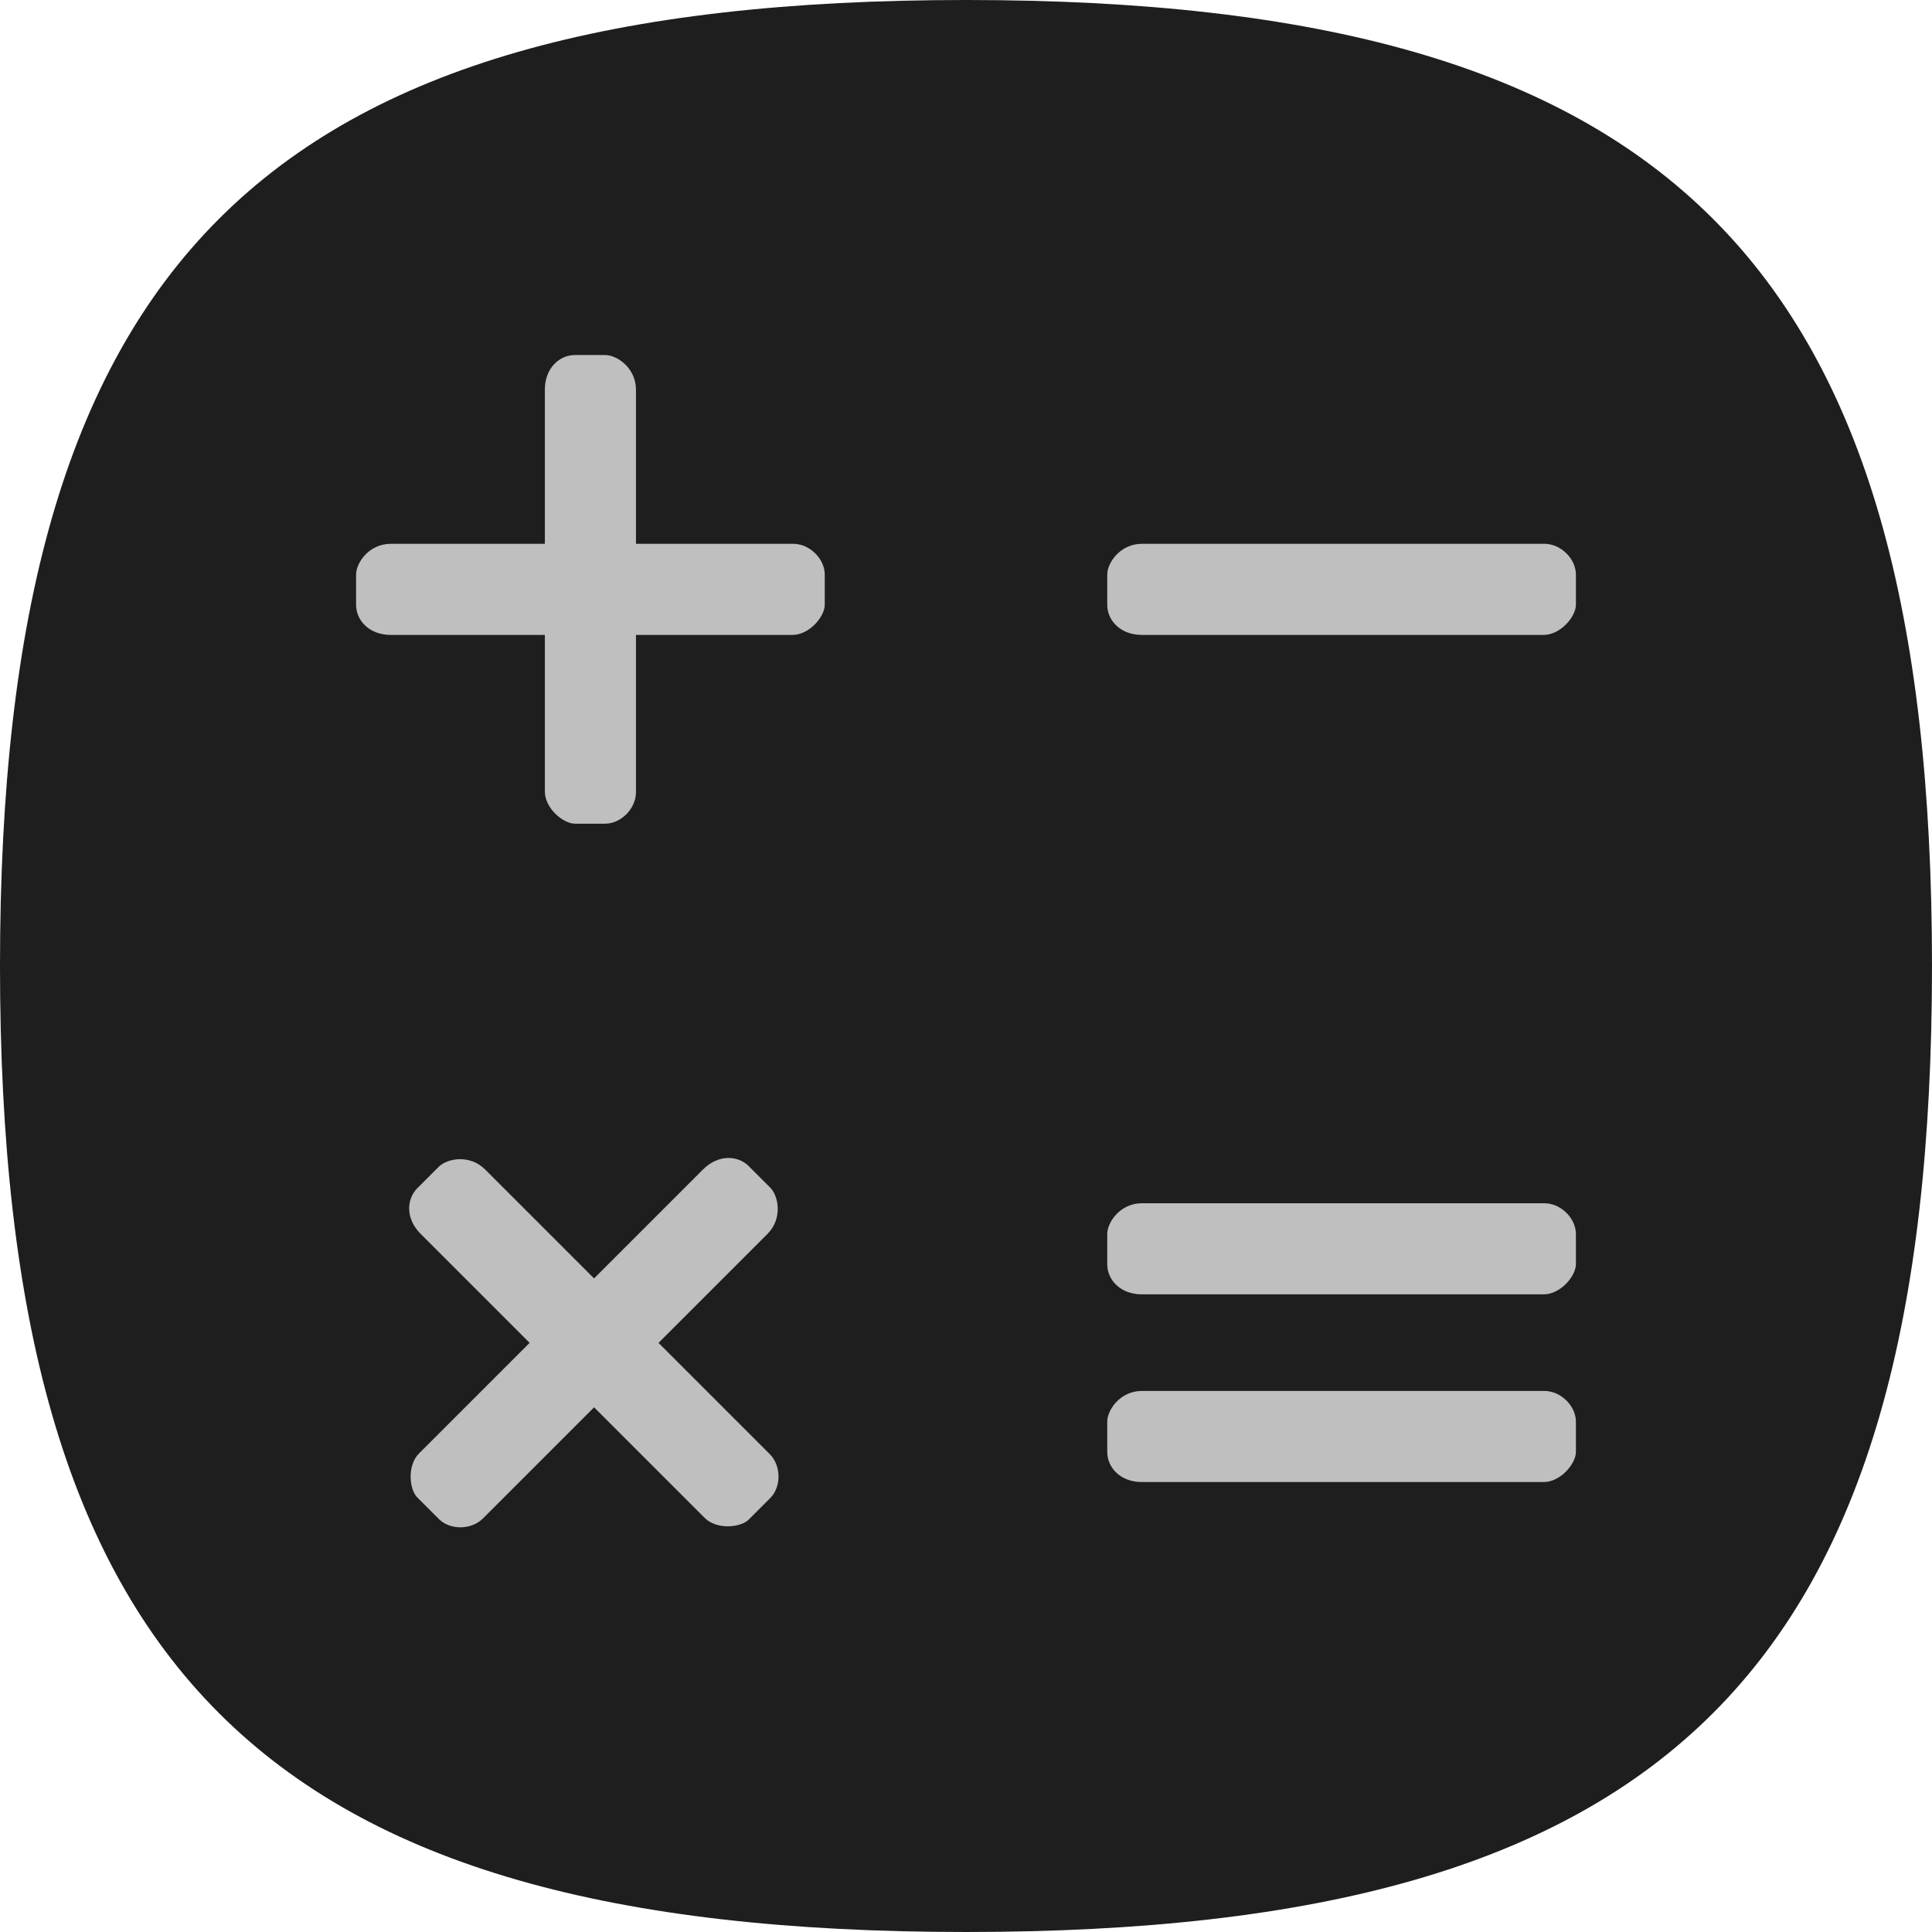
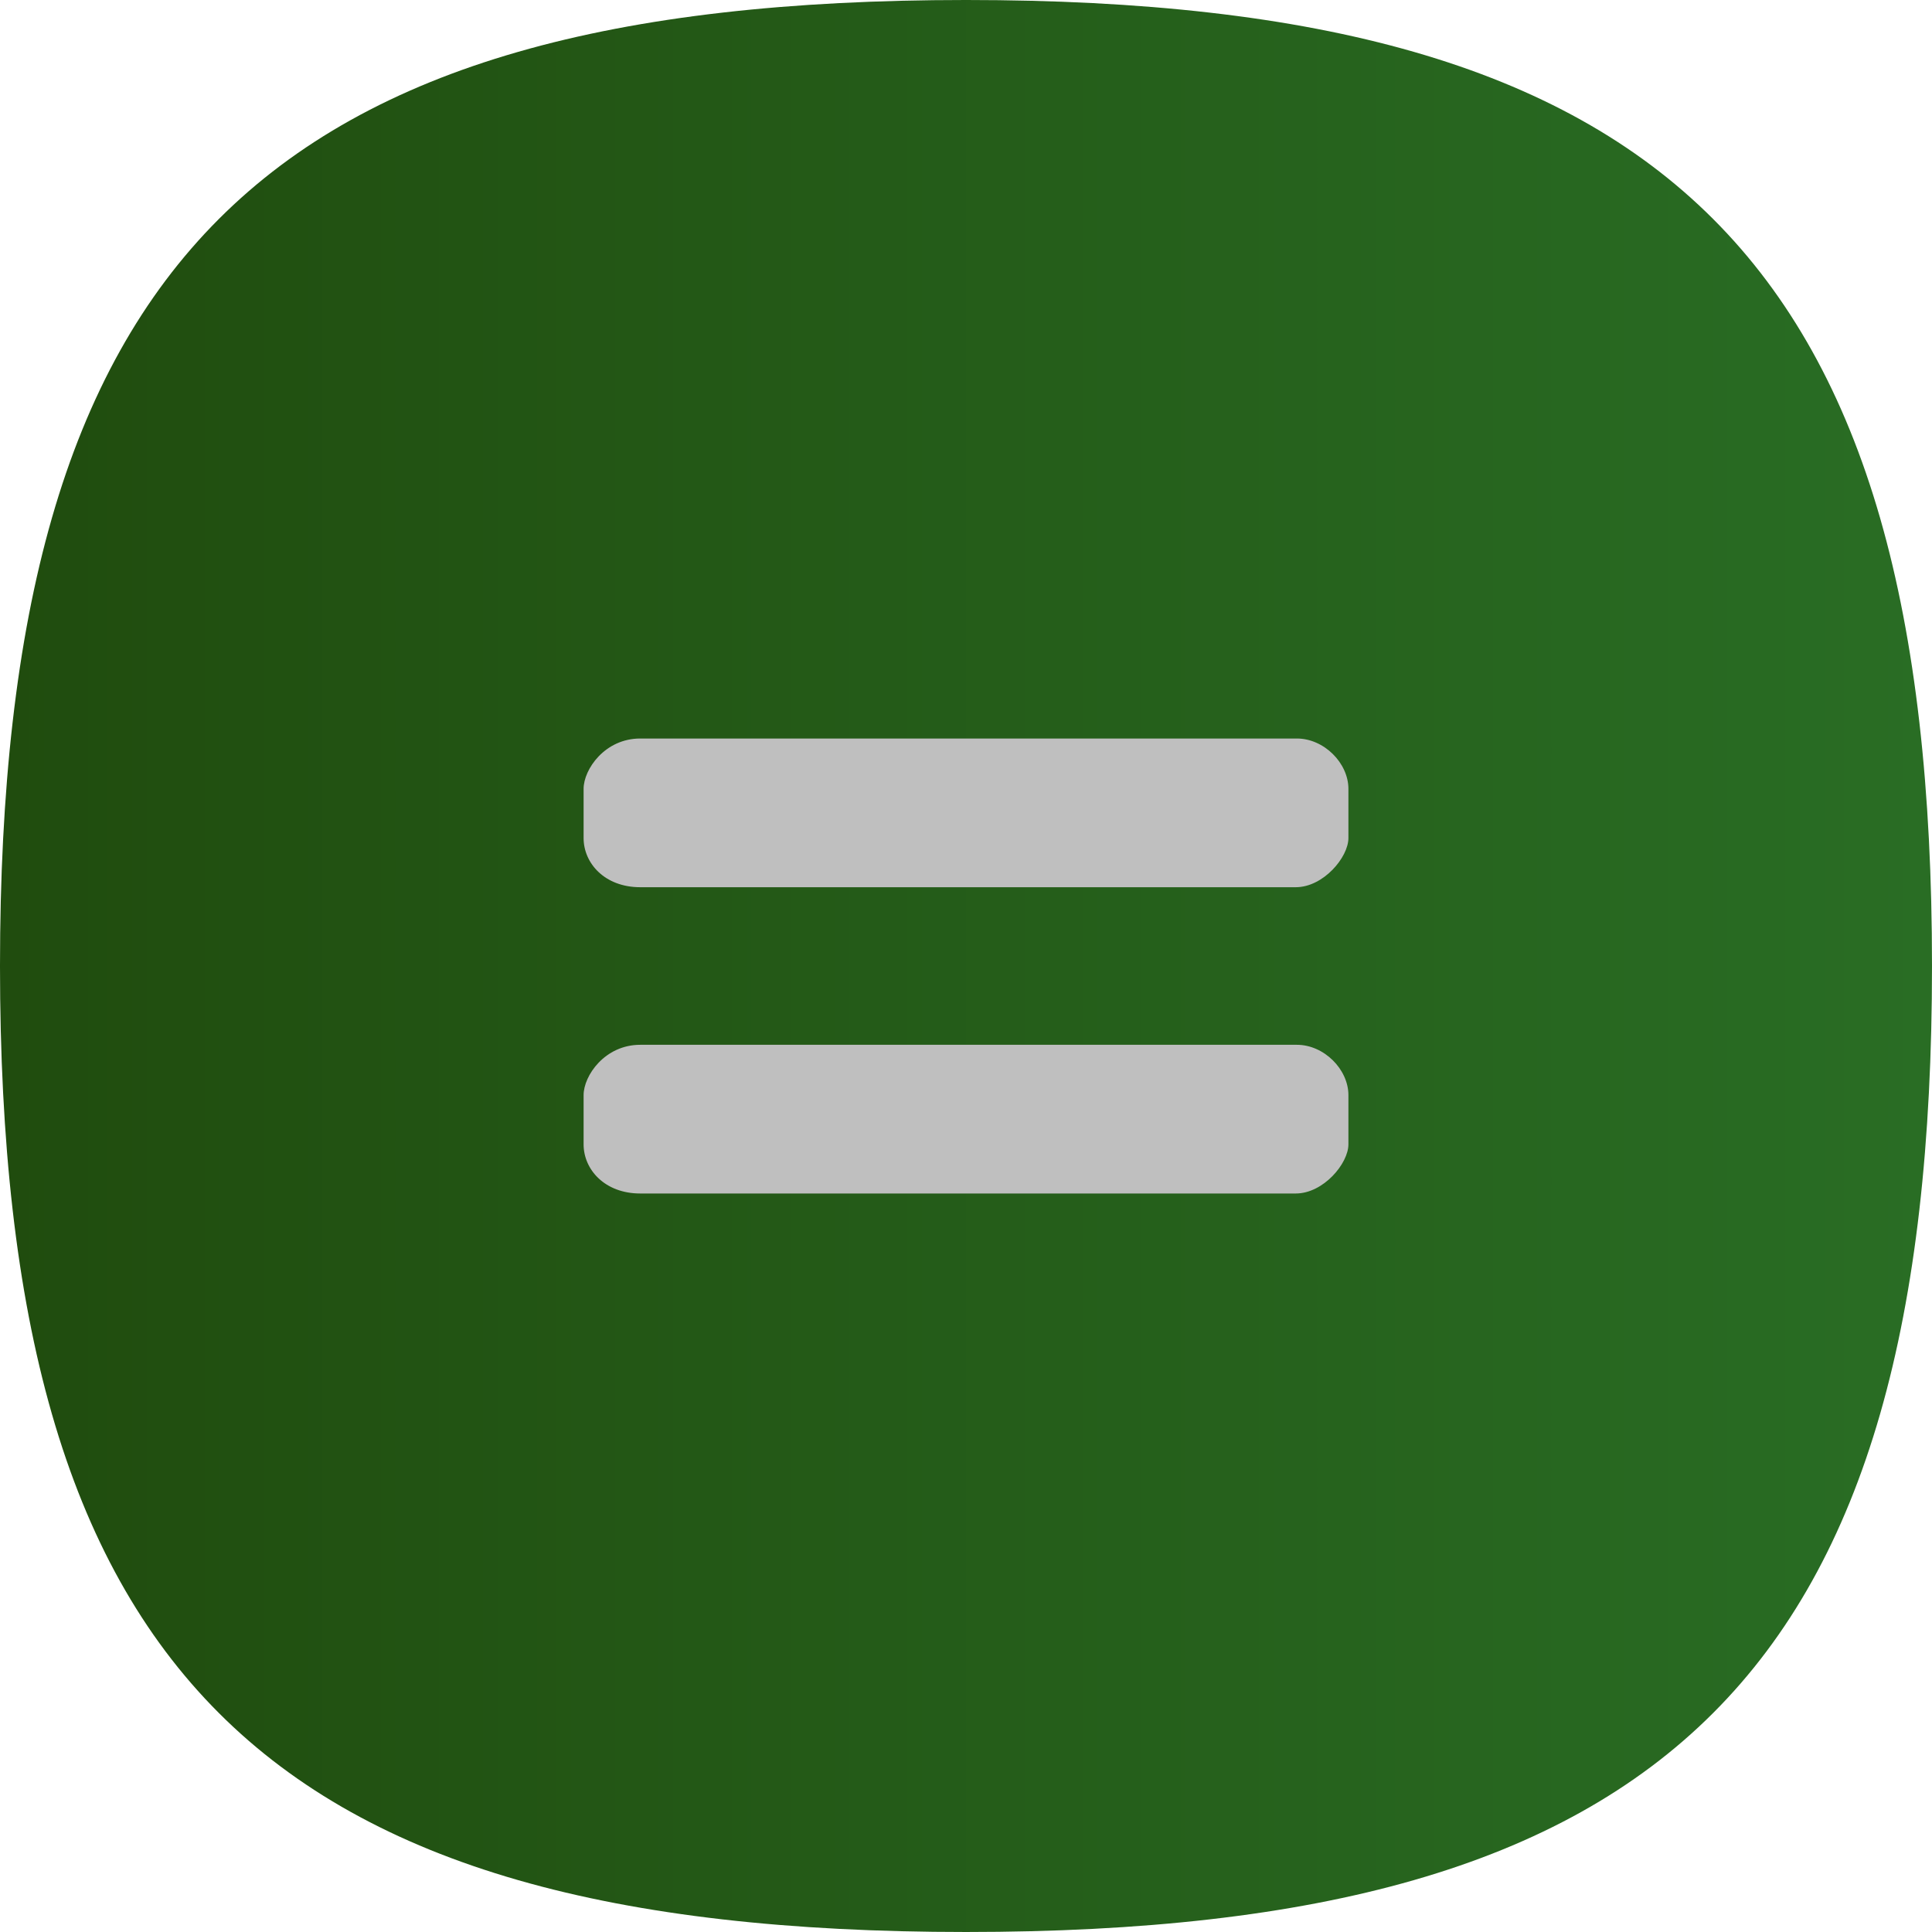
<svg xmlns="http://www.w3.org/2000/svg" version="1.1" width="113.738" height="113.738" viewBox="0,0,113.738,113.738">
+   <defs>
+     <linearGradient x1="183.131" y1="180" x2="296.869" y2="180" gradientUnits="userSpaceOnUse" id="color-1">
+       <stop offset="0" stop-color="#204c0e" />
+       <stop offset="1" stop-color="#296d24" />
+     </linearGradient>
+   </defs>
  <g transform="translate(-183.1311,-123.1311)">
    <g stroke-miterlimit="10">
-       <path d="M296.869,180c0,41.455 -15.411,56.869 -56.869,56.869c-41.457,0 -56.869,-15.414 -56.869,-56.869c0,-41.455 15.411,-56.869 56.869,-56.869c41.457,0 56.869,15.414 56.869,56.869z" fill="#1e1e1e" stroke="none" stroke-width="1" />
+       <path d="M296.869,180c0,41.455 -15.411,56.869 -56.869,56.869c-41.457,0 -56.869,-15.414 -56.869,-56.869c0,-41.455 15.411,-56.869 56.869,-56.869c41.457,0 56.869,15.414 56.869,56.869z" fill="url(#color-1)" stroke="none" stroke-width="1" />
      <g fill="#bfbfbf" stroke="#000000" stroke-width="0">
-         <path d="M204.094,158.735c0,-0.665 0,-1.359 0,-1.774c0,-0.706 0.768,-1.816 2.042,-1.816c5.557,0 20.734,0 23.69,0c0.977,0 1.859,0.884 1.859,1.816c0,0.668 0,1.362 0,1.774c0,0.695 -0.905,1.774 -1.901,1.774c-2.978,0 -18.103,0 -23.648,0c-1.273,0 -2.042,-0.859 -2.042,-1.774z" />
-         <path d="M216.981,144.031c0.665,0 1.359,0 1.774,0c0.706,0 1.816,0.768 1.816,2.042c0,5.557 0,20.734 0,23.69c0,0.977 -0.884,1.859 -1.816,1.859c-0.668,0 -1.362,0 -1.774,0c-0.695,0 -1.774,-0.905 -1.774,-1.901c0,-2.978 0,-18.103 0,-23.648c0,-1.273 0.859,-2.042 1.774,-2.042z" />
-       </g>
-       <path d="M248.315,158.735c0,-0.665 0,-1.359 0,-1.774c0,-0.706 0.768,-1.816 2.042,-1.816c5.557,0 20.734,0 23.69,0c0.977,0 1.859,0.884 1.859,1.816c0,0.668 0,1.362 0,1.774c0,0.695 -0.905,1.774 -1.901,1.774c-2.978,0 -18.103,0 -23.648,0c-1.273,0 -2.042,-0.859 -2.042,-1.774z" fill="#bfbfbf" stroke="#000000" stroke-width="0" />
-       <g fill="#bfbfbf" stroke="#000000" stroke-width="0">
-         <path d="M248.315,208.606c0,-0.665 0,-1.359 0,-1.774c0,-0.706 0.768,-1.816 2.042,-1.816c5.557,0 20.734,0 23.69,0c0.977,0 1.859,0.884 1.859,1.816c0,0.668 0,1.362 0,1.774c0,0.695 -0.905,1.774 -1.901,1.774c-2.978,0 -18.103,0 -23.648,0c-1.273,0 -2.042,-0.859 -2.042,-1.774z" />
-         <path d="M248.315,197.557c0,-0.665 0,-1.359 0,-1.774c0,-0.706 0.768,-1.816 2.042,-1.816c5.557,0 20.734,0 23.69,0c0.977,0 1.859,0.884 1.859,1.816c0,0.668 0,1.362 0,1.774c0,0.695 -0.905,1.774 -1.901,1.774c-2.978,0 -18.103,0 -23.648,0c-1.273,0 -2.042,-0.859 -2.042,-1.774z" />
-       </g>
-       <g fill="#bfbfbf" stroke="#000000" stroke-width="0">
-         <path d="M207.707,193.074c0.47,-0.47 0.961,-0.961 1.255,-1.255c0.499,-0.499 1.828,-0.741 2.728,0.159c3.929,3.929 14.661,14.661 16.751,16.751c0.691,0.691 0.69,1.939 0.03,2.599c-0.473,0.473 -0.963,0.963 -1.255,1.255c-0.491,0.491 -1.894,0.615 -2.599,-0.09c-2.106,-2.106 -12.8,-12.8 -16.722,-16.722c-0.9,-0.9 -0.836,-2.051 -0.189,-2.698z" />
-         <path d="M227.217,191.789c0.47,0.47 0.961,0.961 1.255,1.255c0.499,0.499 0.741,1.828 -0.159,2.728c-3.929,3.929 -14.661,14.661 -16.751,16.751c-0.691,0.691 -1.939,0.69 -2.599,0.03c-0.473,-0.473 -0.963,-0.963 -1.255,-1.255c-0.491,-0.491 -0.615,-1.894 0.09,-2.599c2.106,-2.106 12.8,-12.8 16.722,-16.722c0.9,-0.9 2.051,-0.836 2.698,-0.189z" />
+         <path d="M217.488,190.498c0,-1.085 0,-2.218 0,-2.895c0,-1.152 1.254,-2.964 3.332,-2.964c9.068,0 33.835,0 38.66,0c1.594,0 3.033,1.442 3.033,2.964c0,1.091 0,2.222 0,2.895c0,1.133 -1.476,2.895 -3.102,2.895c-4.861,0 -29.542,0 -38.591,0c-2.078,0 -3.332,-1.402 -3.332,-2.895z" />
+         <path d="M217.488,172.467c0,-1.085 0,-2.218 0,-2.895c0,-1.152 1.254,-2.964 3.332,-2.964c9.068,0 33.835,0 38.66,0c1.594,0 3.033,1.442 3.033,2.964c0,1.091 0,2.222 0,2.895c0,1.133 -1.476,2.895 -3.102,2.895c-4.861,0 -29.542,0 -38.591,0c-2.078,0 -3.332,-1.402 -3.332,-2.895z" />
      </g>
    </g>
  </g>
</svg>
